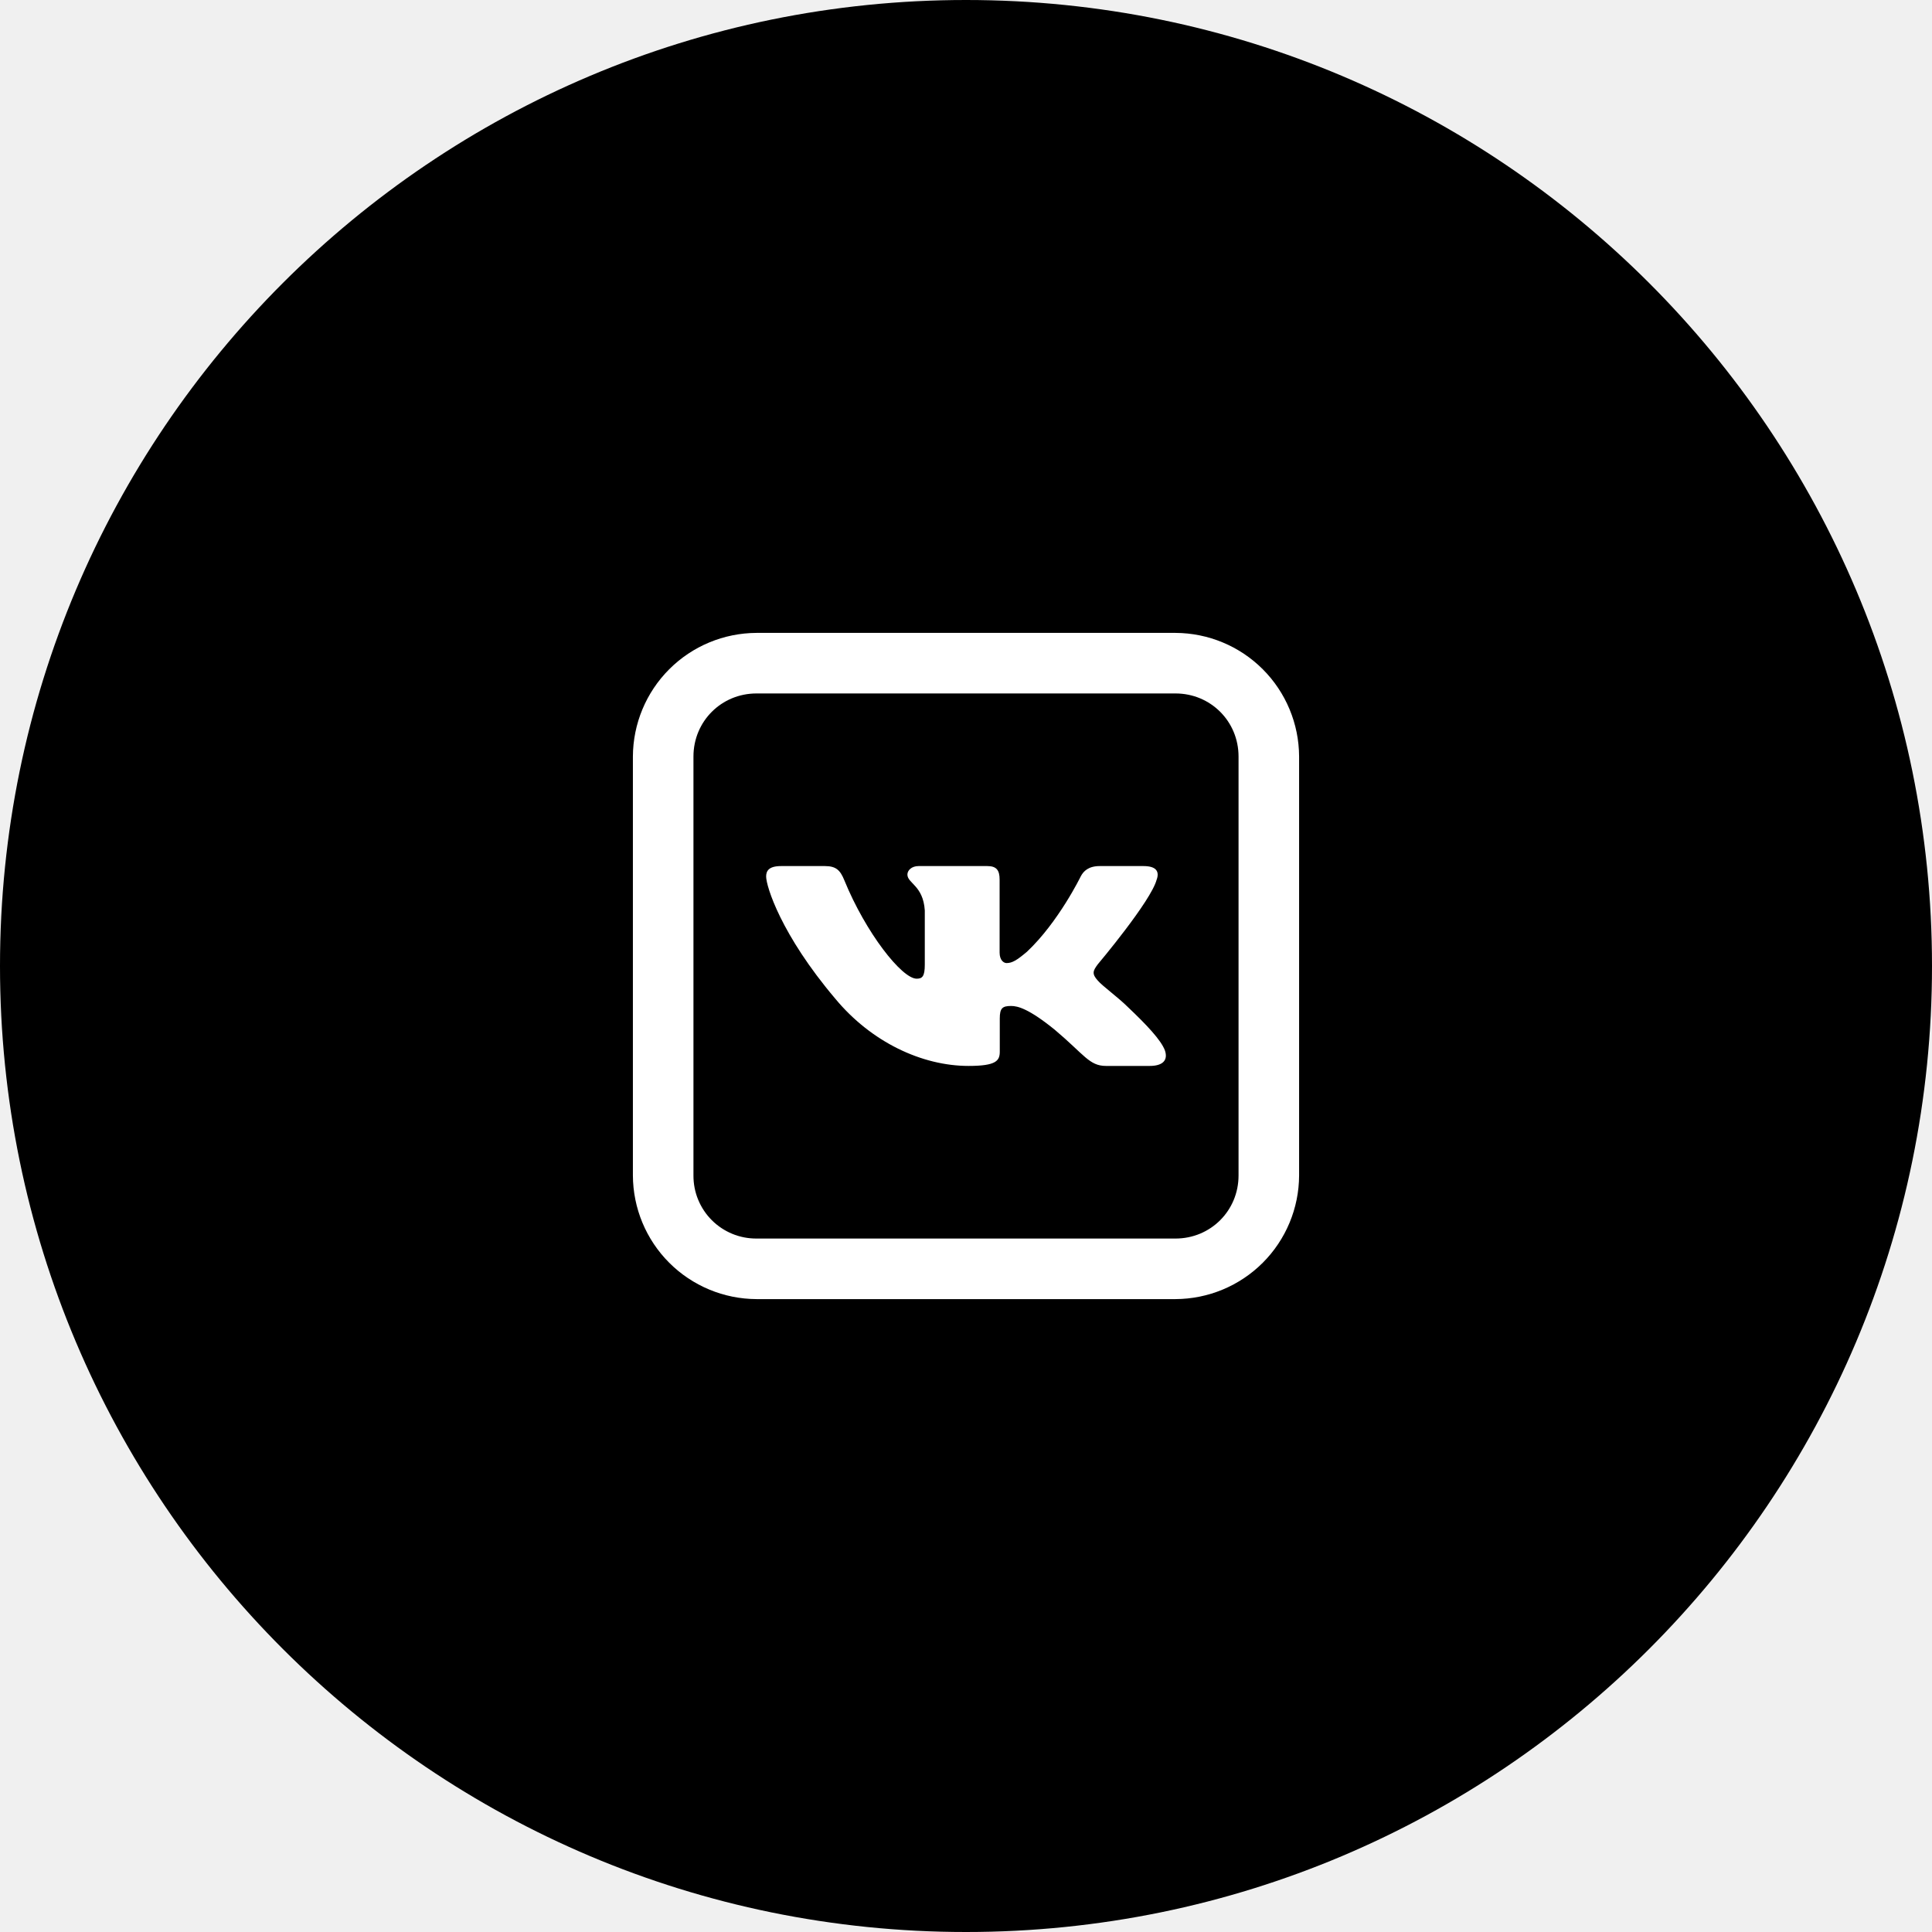
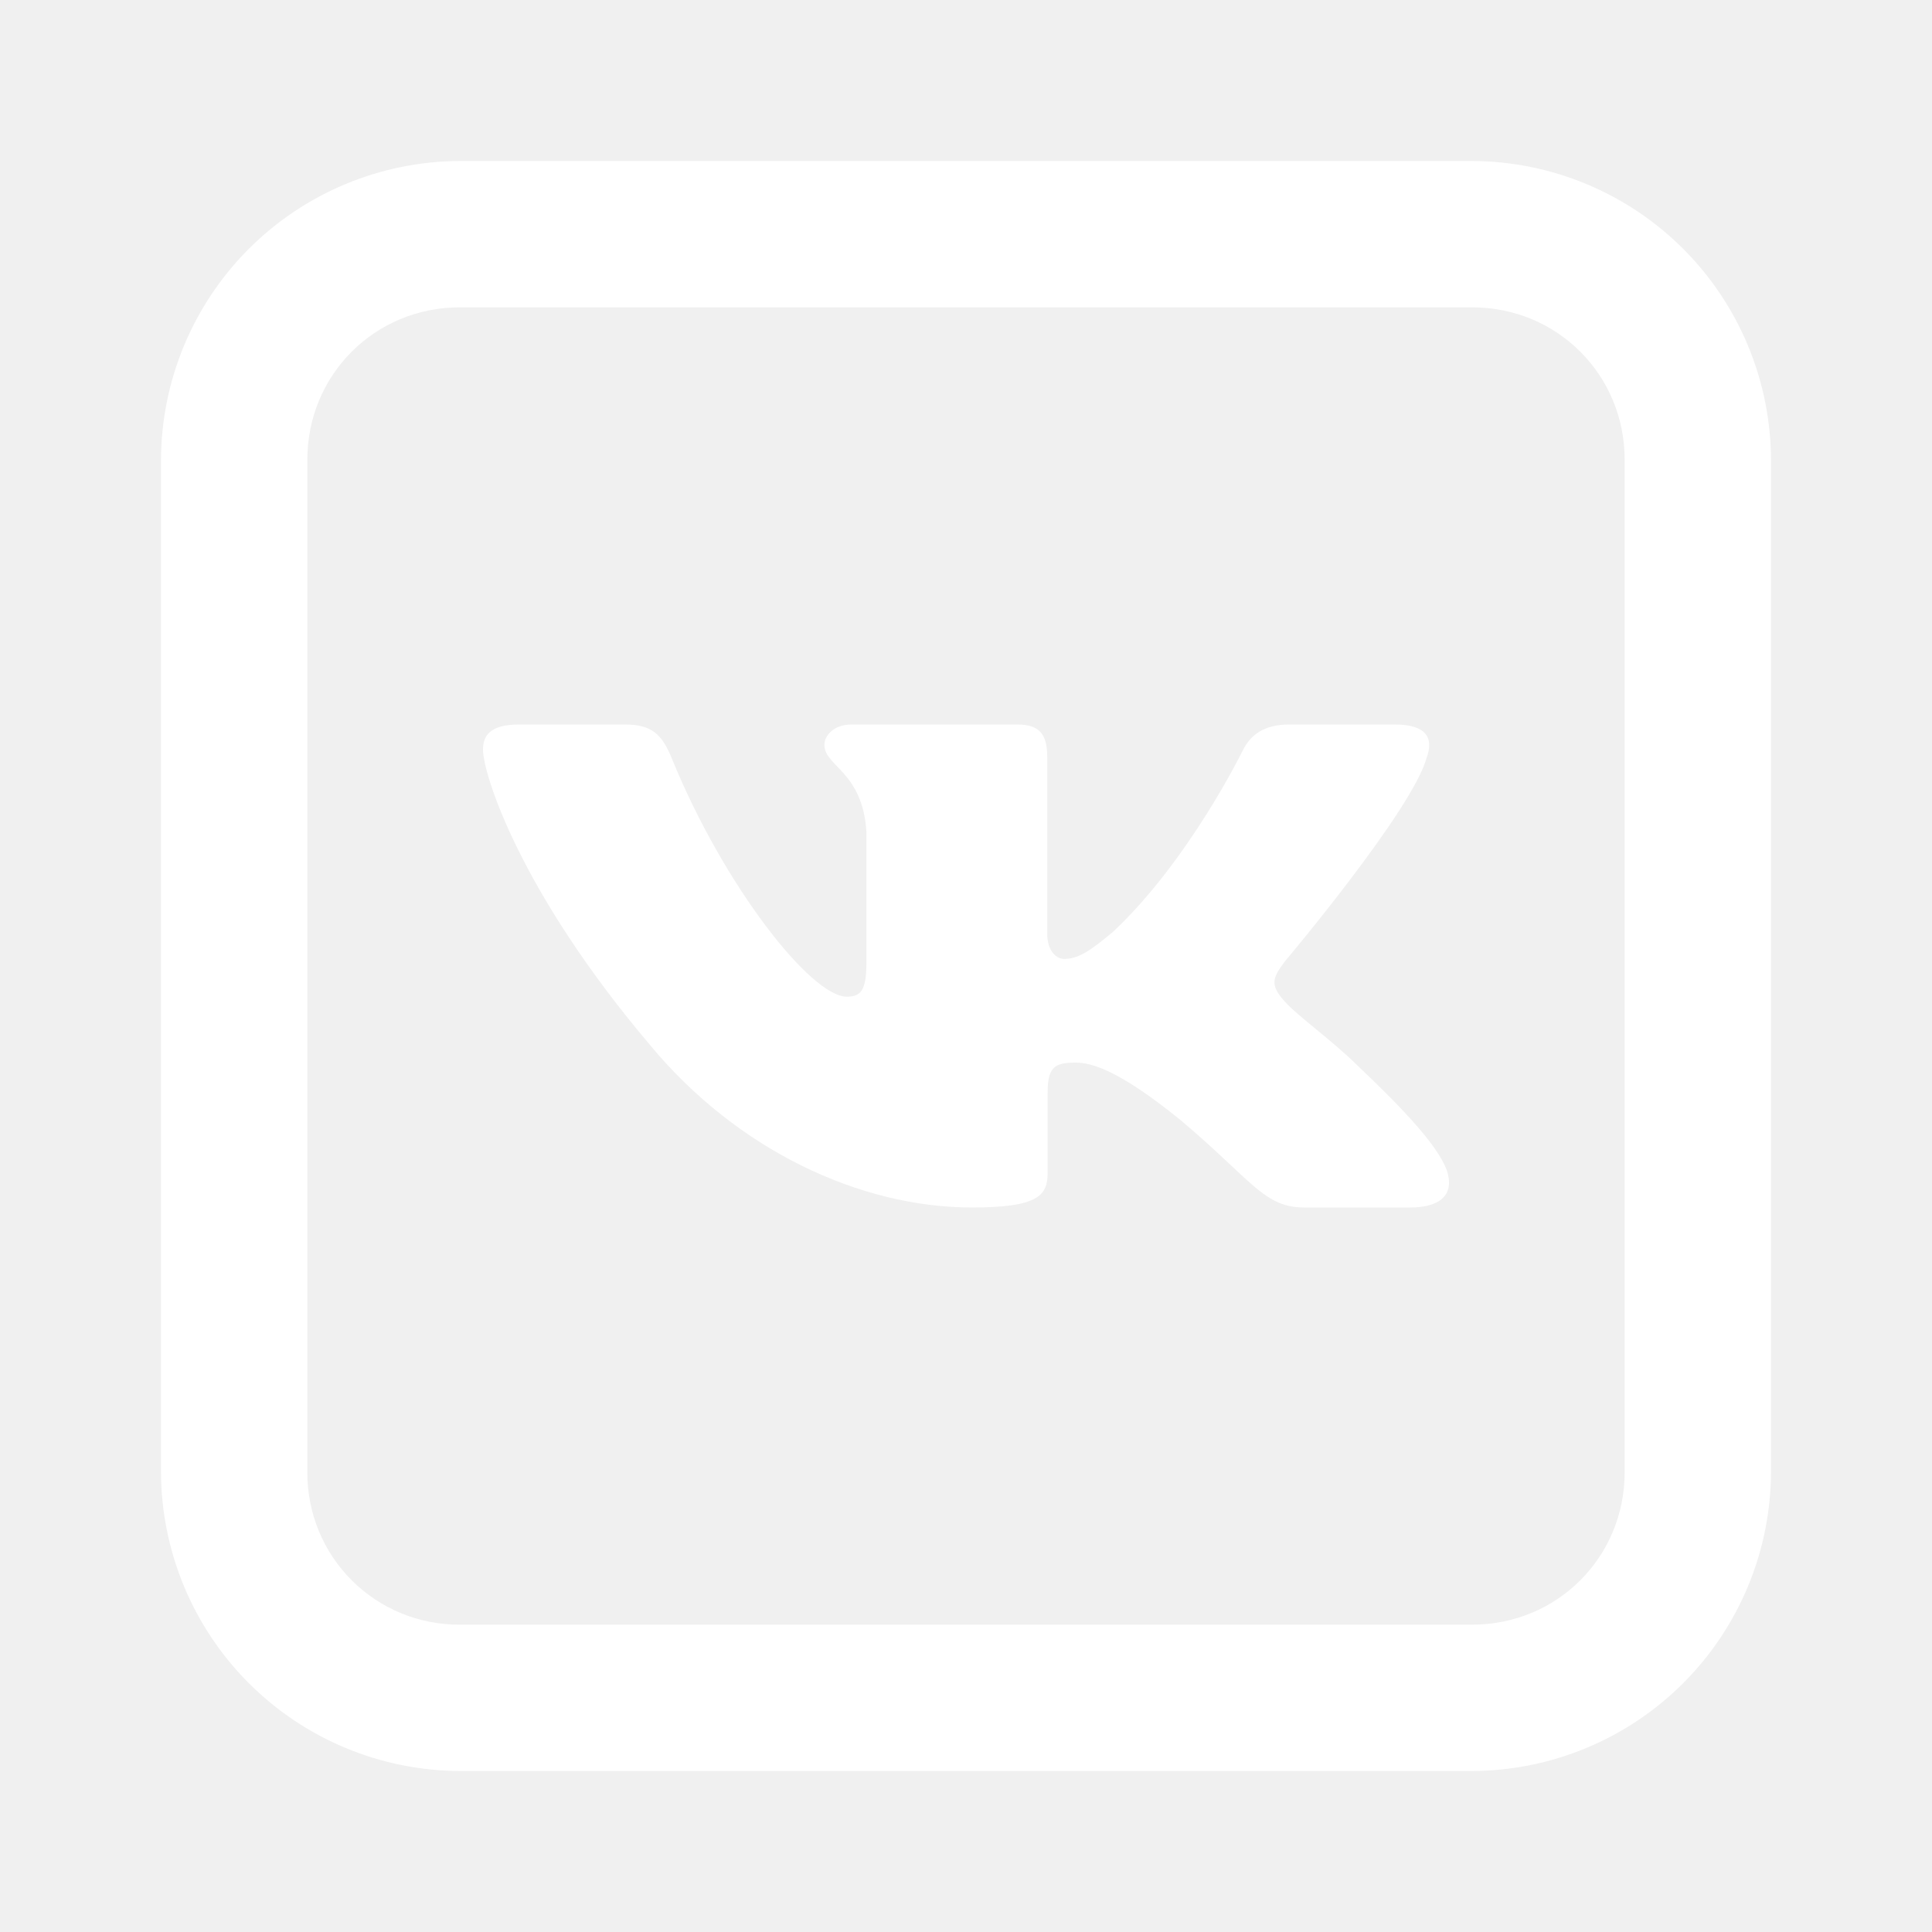
- <svg xmlns="http://www.w3.org/2000/svg" viewBox="0 0 58 58" fill="none">
-   <circle cx="29" cy="29" r="29" fill="currentColor" />
-   <path d="M22.711 19C21.728 19.004 20.786 19.396 20.091 20.091C19.396 20.786 19.004 21.728 19 22.711V35.289C19.004 36.272 19.396 37.214 20.091 37.909C20.786 38.604 21.728 38.996 22.711 39H35.289C36.272 38.996 37.214 38.604 37.909 37.909C38.604 37.214 38.996 36.272 39 35.289V22.711C38.996 21.728 38.604 20.786 37.909 20.091C37.214 19.396 36.272 19.004 35.289 19H22.711ZM22.711 20.818H35.289C36.344 20.818 37.182 21.656 37.182 22.711V35.289C37.182 36.344 36.344 37.182 35.289 37.182H22.711C22.462 37.183 22.215 37.136 21.985 37.041C21.754 36.946 21.545 36.807 21.369 36.631C21.193 36.455 21.054 36.246 20.959 36.015C20.864 35.785 20.817 35.538 20.818 35.289V22.711C20.818 21.656 21.656 20.818 22.711 20.818Z" fill="white" />
-   <path fill-rule="evenodd" clip-rule="evenodd" d="M34.725 26.406C34.808 26.172 34.725 26 34.327 26H33.015C32.681 26 32.527 26.149 32.443 26.313C32.443 26.313 31.776 27.683 30.83 28.572C30.524 28.83 30.385 28.912 30.218 28.912C30.135 28.912 30.009 28.83 30.009 28.596V26.406C30.009 26.125 29.917 26 29.639 26H27.575C27.367 26 27.241 26.13 27.241 26.254C27.241 26.52 27.714 26.582 27.763 27.331V28.959C27.763 29.316 27.686 29.381 27.519 29.381C27.074 29.381 25.992 28.004 25.349 26.43C25.225 26.123 25.099 26 24.764 26H23.45C23.075 26 23 26.149 23 26.313C23 26.605 23.445 28.057 25.073 29.978C26.157 31.289 27.685 32 29.076 32C29.911 32 30.014 31.842 30.014 31.57V30.579C30.014 30.263 30.093 30.2 30.357 30.2C30.552 30.2 30.886 30.282 31.665 30.914C32.555 31.664 32.701 32 33.202 32H34.515C34.89 32 35.078 31.842 34.97 31.53C34.851 31.22 34.426 30.77 33.862 30.235C33.556 29.931 33.097 29.603 32.958 29.439C32.763 29.228 32.819 29.135 32.958 28.947C32.958 28.947 34.558 27.05 34.724 26.406H34.725Z" fill="white" />
+ <svg xmlns="http://www.w3.org/2000/svg" width="24" height="24" viewBox="0 0 24 24" fill="none">
+   <path d="M5.711 2C4.728 2.004 3.786 2.396 3.091 3.091C2.396 3.786 2.004 4.728 2 5.711V18.289C2.004 19.272 2.396 20.214 3.091 20.909C3.786 21.604 4.728 21.996 5.711 22H18.289C19.272 21.996 20.214 21.604 20.909 20.909C21.604 20.214 21.996 19.272 22 18.289V5.711C21.996 4.728 21.604 3.786 20.909 3.091C20.214 2.396 19.272 2.004 18.289 2H5.711ZM5.711 3.818H18.289C19.344 3.818 20.182 4.656 20.182 5.711V18.289C20.182 19.344 19.344 20.182 18.289 20.182H5.711C5.462 20.183 5.215 20.136 4.985 20.041C4.754 19.946 4.545 19.807 4.369 19.631C4.193 19.455 4.054 19.246 3.959 19.015C3.865 18.785 3.817 18.538 3.818 18.289V5.711C3.818 4.656 4.656 3.818 5.711 3.818Z" fill="white" />
+   <path fill-rule="evenodd" clip-rule="evenodd" d="M17.725 9.406C17.808 9.172 17.725 9 17.327 9H16.015C15.681 9 15.527 9.149 15.443 9.313C15.443 9.313 14.776 10.683 13.83 11.572C13.524 11.83 13.385 11.912 13.218 11.912C13.135 11.912 13.009 11.83 13.009 11.596V9.406C13.009 9.125 12.917 9 12.639 9H10.575C10.367 9 10.241 9.13 10.241 9.254C10.241 9.52 10.714 9.582 10.763 10.331V11.959C10.763 12.316 10.686 12.381 10.519 12.381C10.074 12.381 8.992 11.004 8.349 9.43C8.225 9.123 8.099 9 7.763 9H6.45C6.075 9 6 9.149 6 9.313C6 9.605 6.445 11.057 8.072 12.978C9.157 14.289 10.685 15 12.076 15C12.911 15 13.014 14.842 13.014 14.57V13.579C13.014 13.263 13.093 13.2 13.357 13.2C13.552 13.2 13.886 13.282 14.665 13.914C15.555 14.664 15.701 15 16.202 15H17.515C17.89 15 18.078 14.842 17.97 14.53C17.851 14.22 17.426 13.77 16.862 13.235C16.556 12.931 16.097 12.603 15.958 12.439C15.763 12.228 15.819 12.135 15.958 11.947C15.958 11.947 17.558 10.05 17.724 9.406H17.725Z" fill="white" />
</svg>
